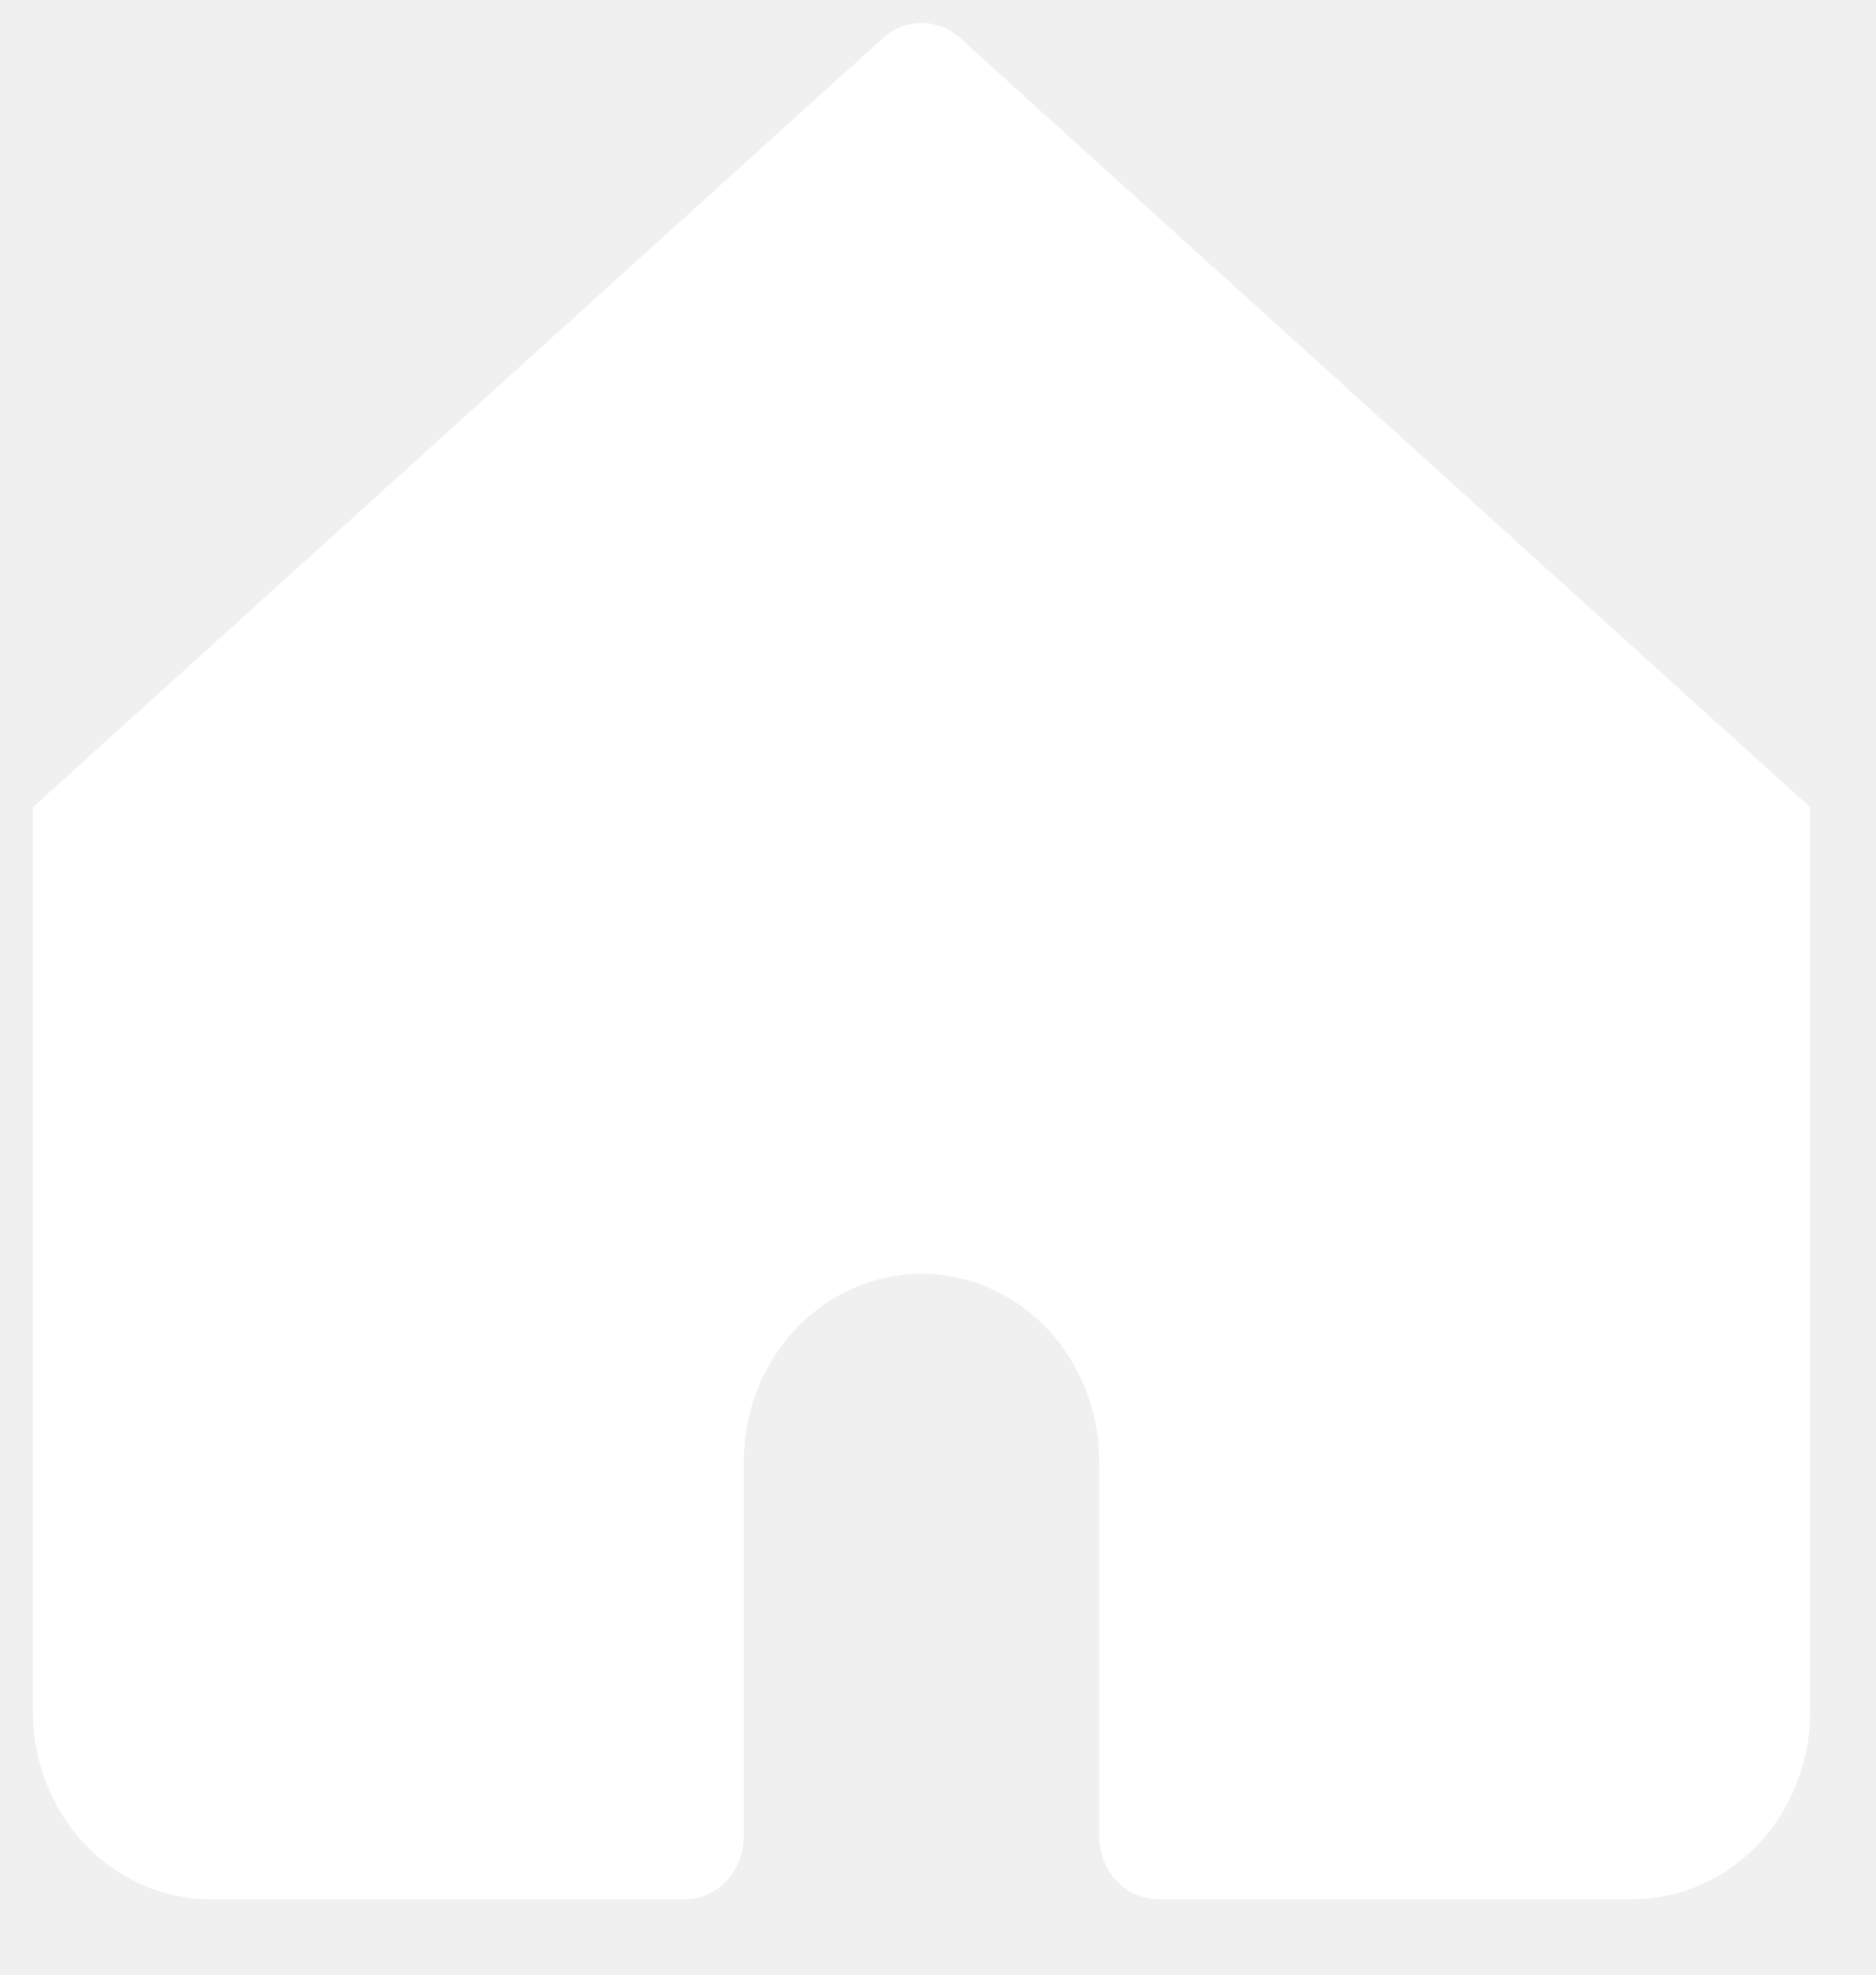
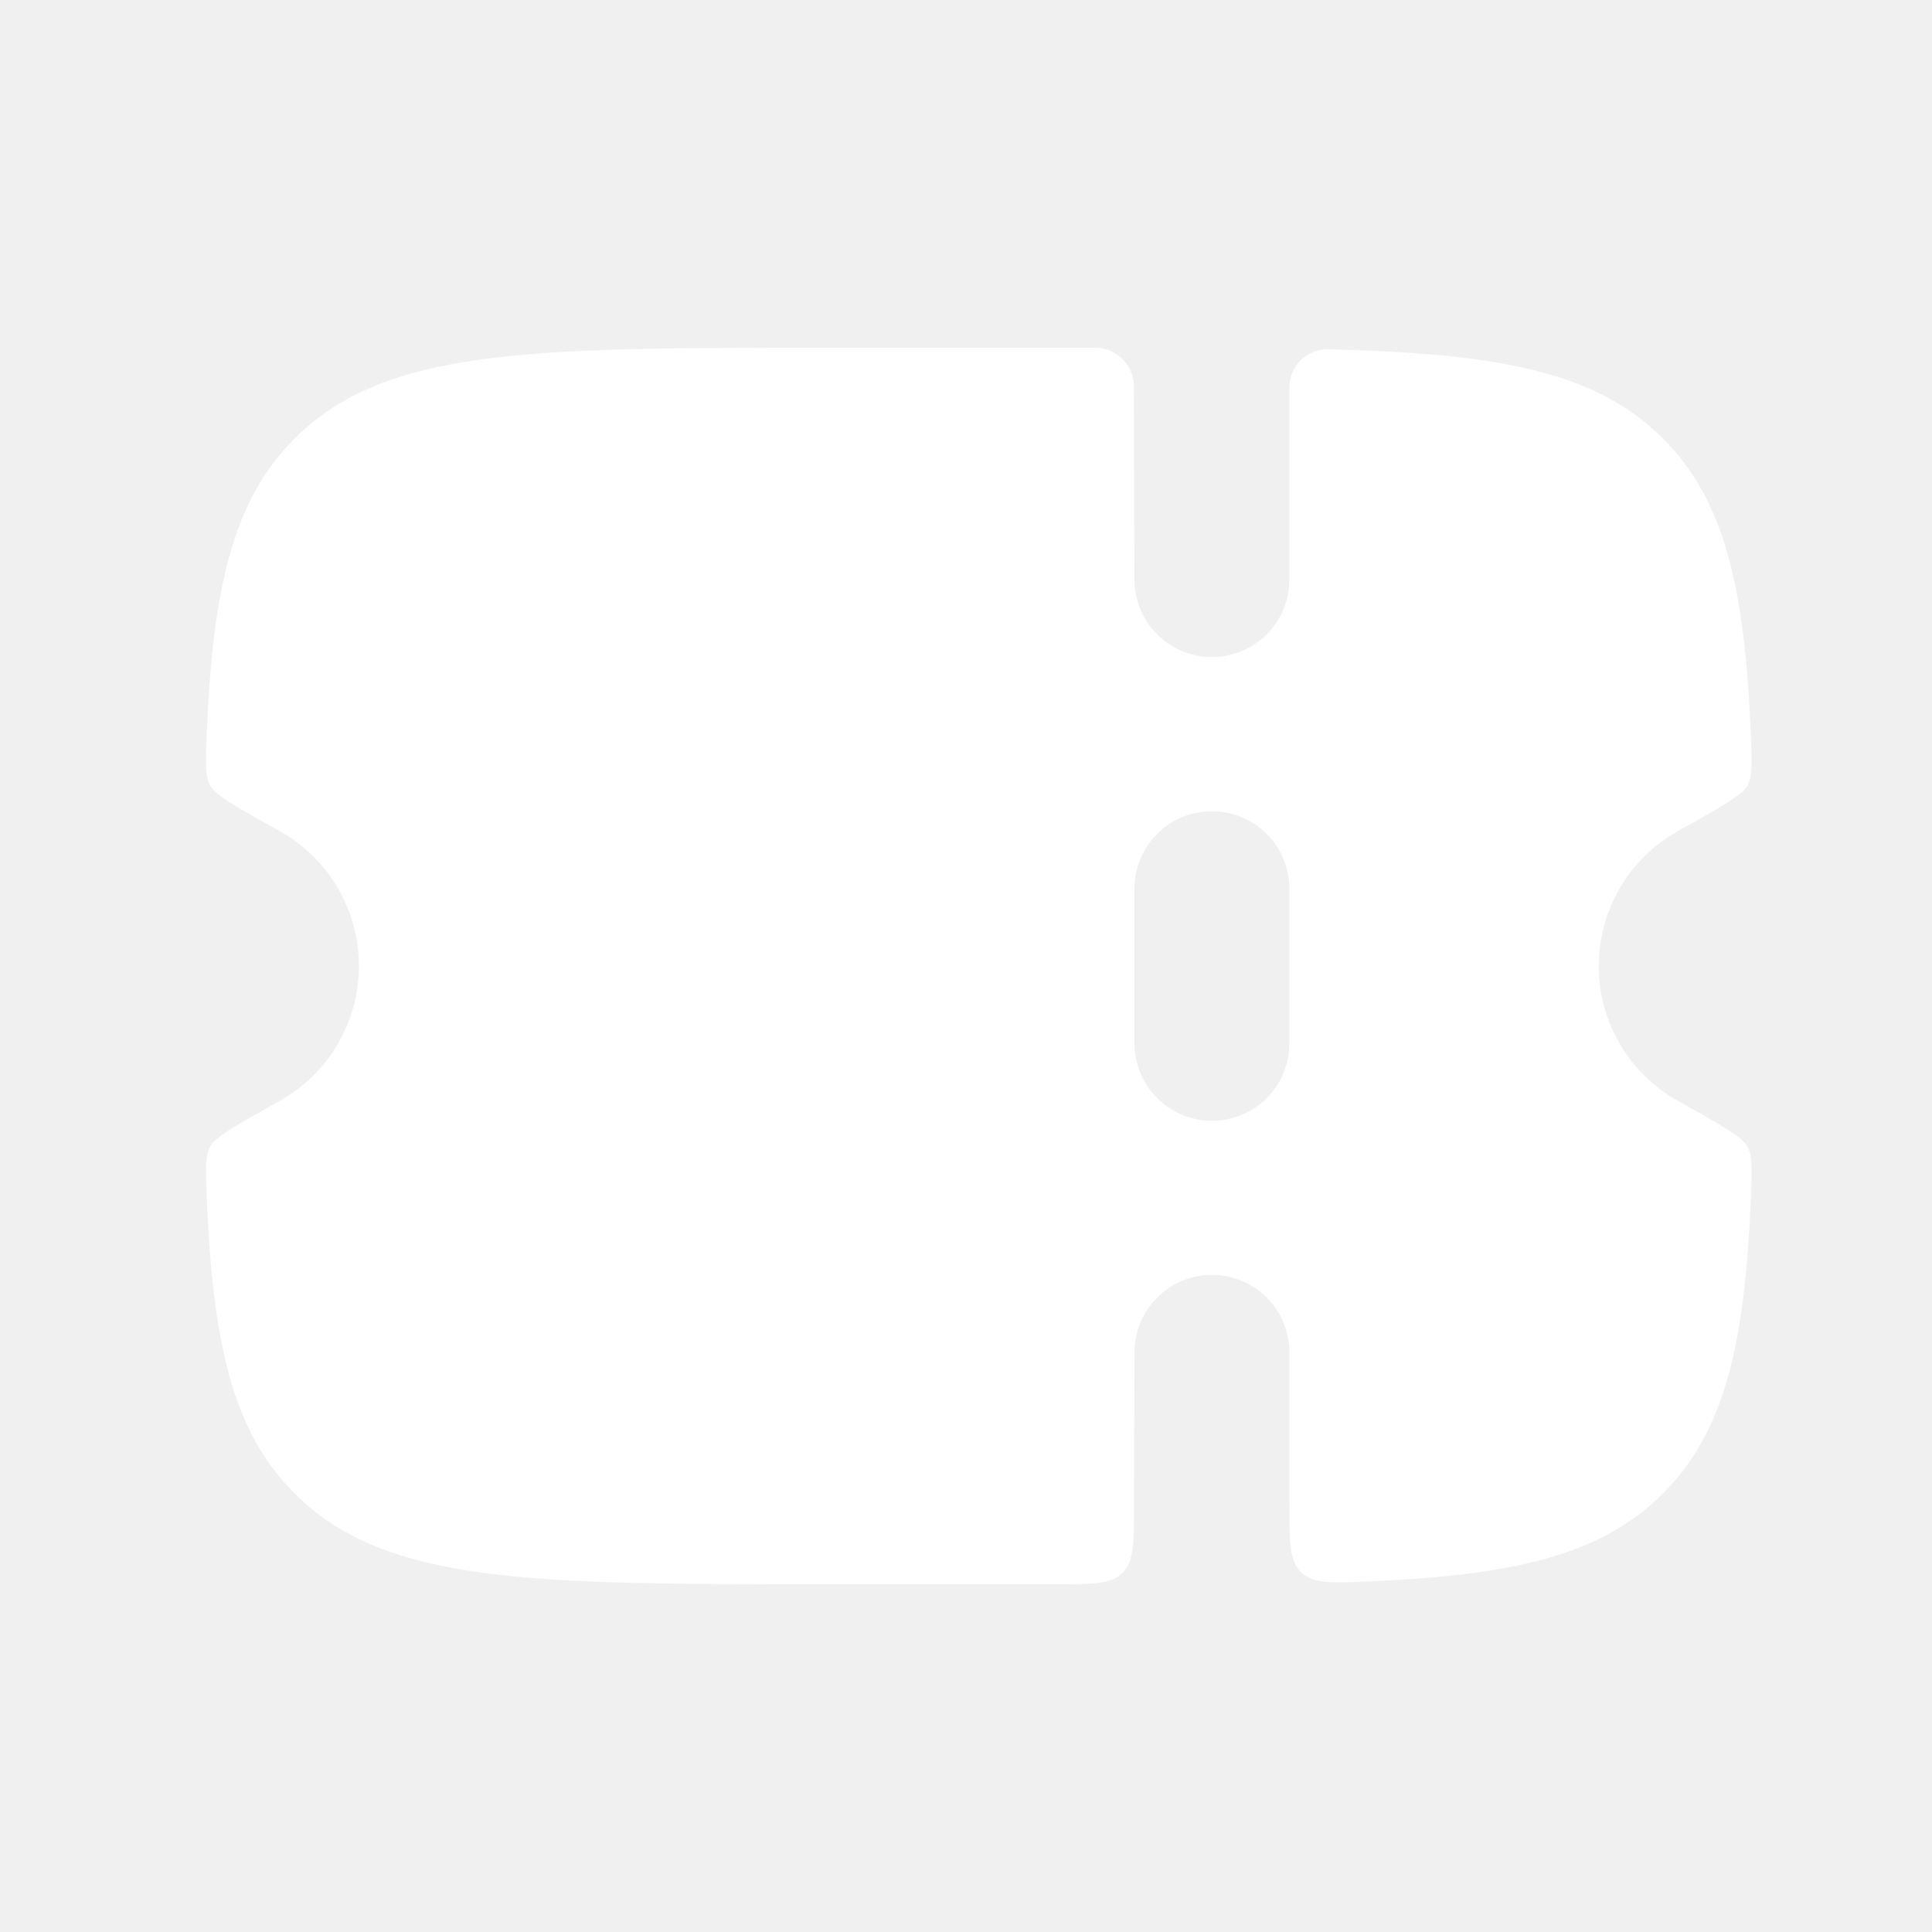
- <svg xmlns="http://www.w3.org/2000/svg" width="19" height="20" viewBox="0 0 19 20" fill="none">
-   <path d="M9.723 0.385C9.615 0.287 9.476 0.233 9.333 0.233C9.19 0.233 9.052 0.287 8.943 0.385L0.333 8.175V17.333C0.333 17.837 0.523 18.32 0.86 18.676C1.198 19.033 1.656 19.233 2.133 19.233H6.933C7.092 19.233 7.245 19.166 7.358 19.047C7.47 18.928 7.533 18.767 7.533 18.599V14.8C7.533 14.296 7.723 13.812 8.06 13.456C8.398 13.1 8.856 12.899 9.333 12.899C9.811 12.899 10.268 13.1 10.606 13.456C10.944 13.812 11.133 14.296 11.133 14.8V18.599C11.133 18.767 11.197 18.928 11.309 19.047C11.421 19.166 11.574 19.233 11.733 19.233H16.533C17.011 19.233 17.468 19.033 17.806 18.676C18.144 18.32 18.333 17.837 18.333 17.333V8.175L9.723 0.385Z" fill="white" />
+ <svg xmlns="http://www.w3.org/2000/svg" width="25" height="25" viewBox="0 0 25 25" fill="none">
+   <path fill-rule="evenodd" clip-rule="evenodd" d="M14.674 19.503L14.68 17.5C14.68 17.234 14.786 16.979 14.974 16.791C15.162 16.603 15.417 16.497 15.683 16.497C15.949 16.497 16.204 16.603 16.392 16.791C16.58 16.979 16.685 17.234 16.685 17.5V19.477C16.685 19.958 16.685 20.199 16.839 20.347C16.994 20.494 17.229 20.484 17.702 20.464C19.565 20.385 20.71 20.134 21.516 19.328C22.326 18.522 22.577 17.377 22.656 15.511C22.671 15.141 22.679 14.955 22.61 14.832C22.54 14.709 22.265 14.555 21.713 14.246C21.402 14.073 21.143 13.819 20.963 13.512C20.783 13.206 20.688 12.856 20.688 12.5C20.688 12.144 20.783 11.794 20.963 11.488C21.143 11.181 21.402 10.927 21.713 10.754C22.265 10.446 22.541 10.291 22.61 10.168C22.679 10.045 22.671 9.86 22.655 9.489C22.577 7.623 22.325 6.479 21.516 5.672C20.639 4.796 19.361 4.575 17.194 4.519C17.128 4.517 17.062 4.529 17 4.553C16.938 4.577 16.882 4.614 16.834 4.66C16.787 4.706 16.749 4.762 16.723 4.823C16.698 4.884 16.684 4.95 16.684 5.016V7.5C16.684 7.766 16.579 8.021 16.391 8.209C16.203 8.397 15.948 8.502 15.682 8.502C15.416 8.502 15.161 8.397 14.973 8.209C14.785 8.021 14.679 7.766 14.679 7.5L14.672 4.999C14.672 4.867 14.619 4.74 14.525 4.646C14.432 4.553 14.305 4.5 14.172 4.5H10.66C6.88 4.5 4.99 4.5 3.815 5.672C3.005 6.478 2.754 7.623 2.675 9.489C2.66 9.859 2.652 10.045 2.721 10.168C2.791 10.291 3.066 10.446 3.618 10.754C3.929 10.927 4.188 11.181 4.369 11.488C4.549 11.794 4.644 12.144 4.644 12.5C4.644 12.856 4.549 13.206 4.369 13.512C4.188 13.819 3.929 14.073 3.618 14.246C3.066 14.555 2.79 14.709 2.721 14.832C2.652 14.955 2.66 15.14 2.676 15.51C2.754 17.377 3.006 18.522 3.815 19.328C4.99 20.5 6.88 20.5 10.661 20.5H13.671C14.143 20.5 14.378 20.5 14.525 20.354C14.672 20.208 14.673 19.974 14.674 19.503ZM16.684 13.5V11.5C16.684 11.234 16.579 10.979 16.391 10.791C16.203 10.603 15.948 10.498 15.682 10.498C15.416 10.498 15.161 10.603 14.973 10.791C14.785 10.979 14.679 11.234 14.679 11.5V13.5C14.679 13.766 14.785 14.021 14.973 14.209C15.161 14.397 15.416 14.503 15.682 14.503C15.948 14.503 16.203 14.397 16.392 14.209C16.58 14.021 16.684 13.766 16.684 13.5Z" fill="white" />
</svg>
